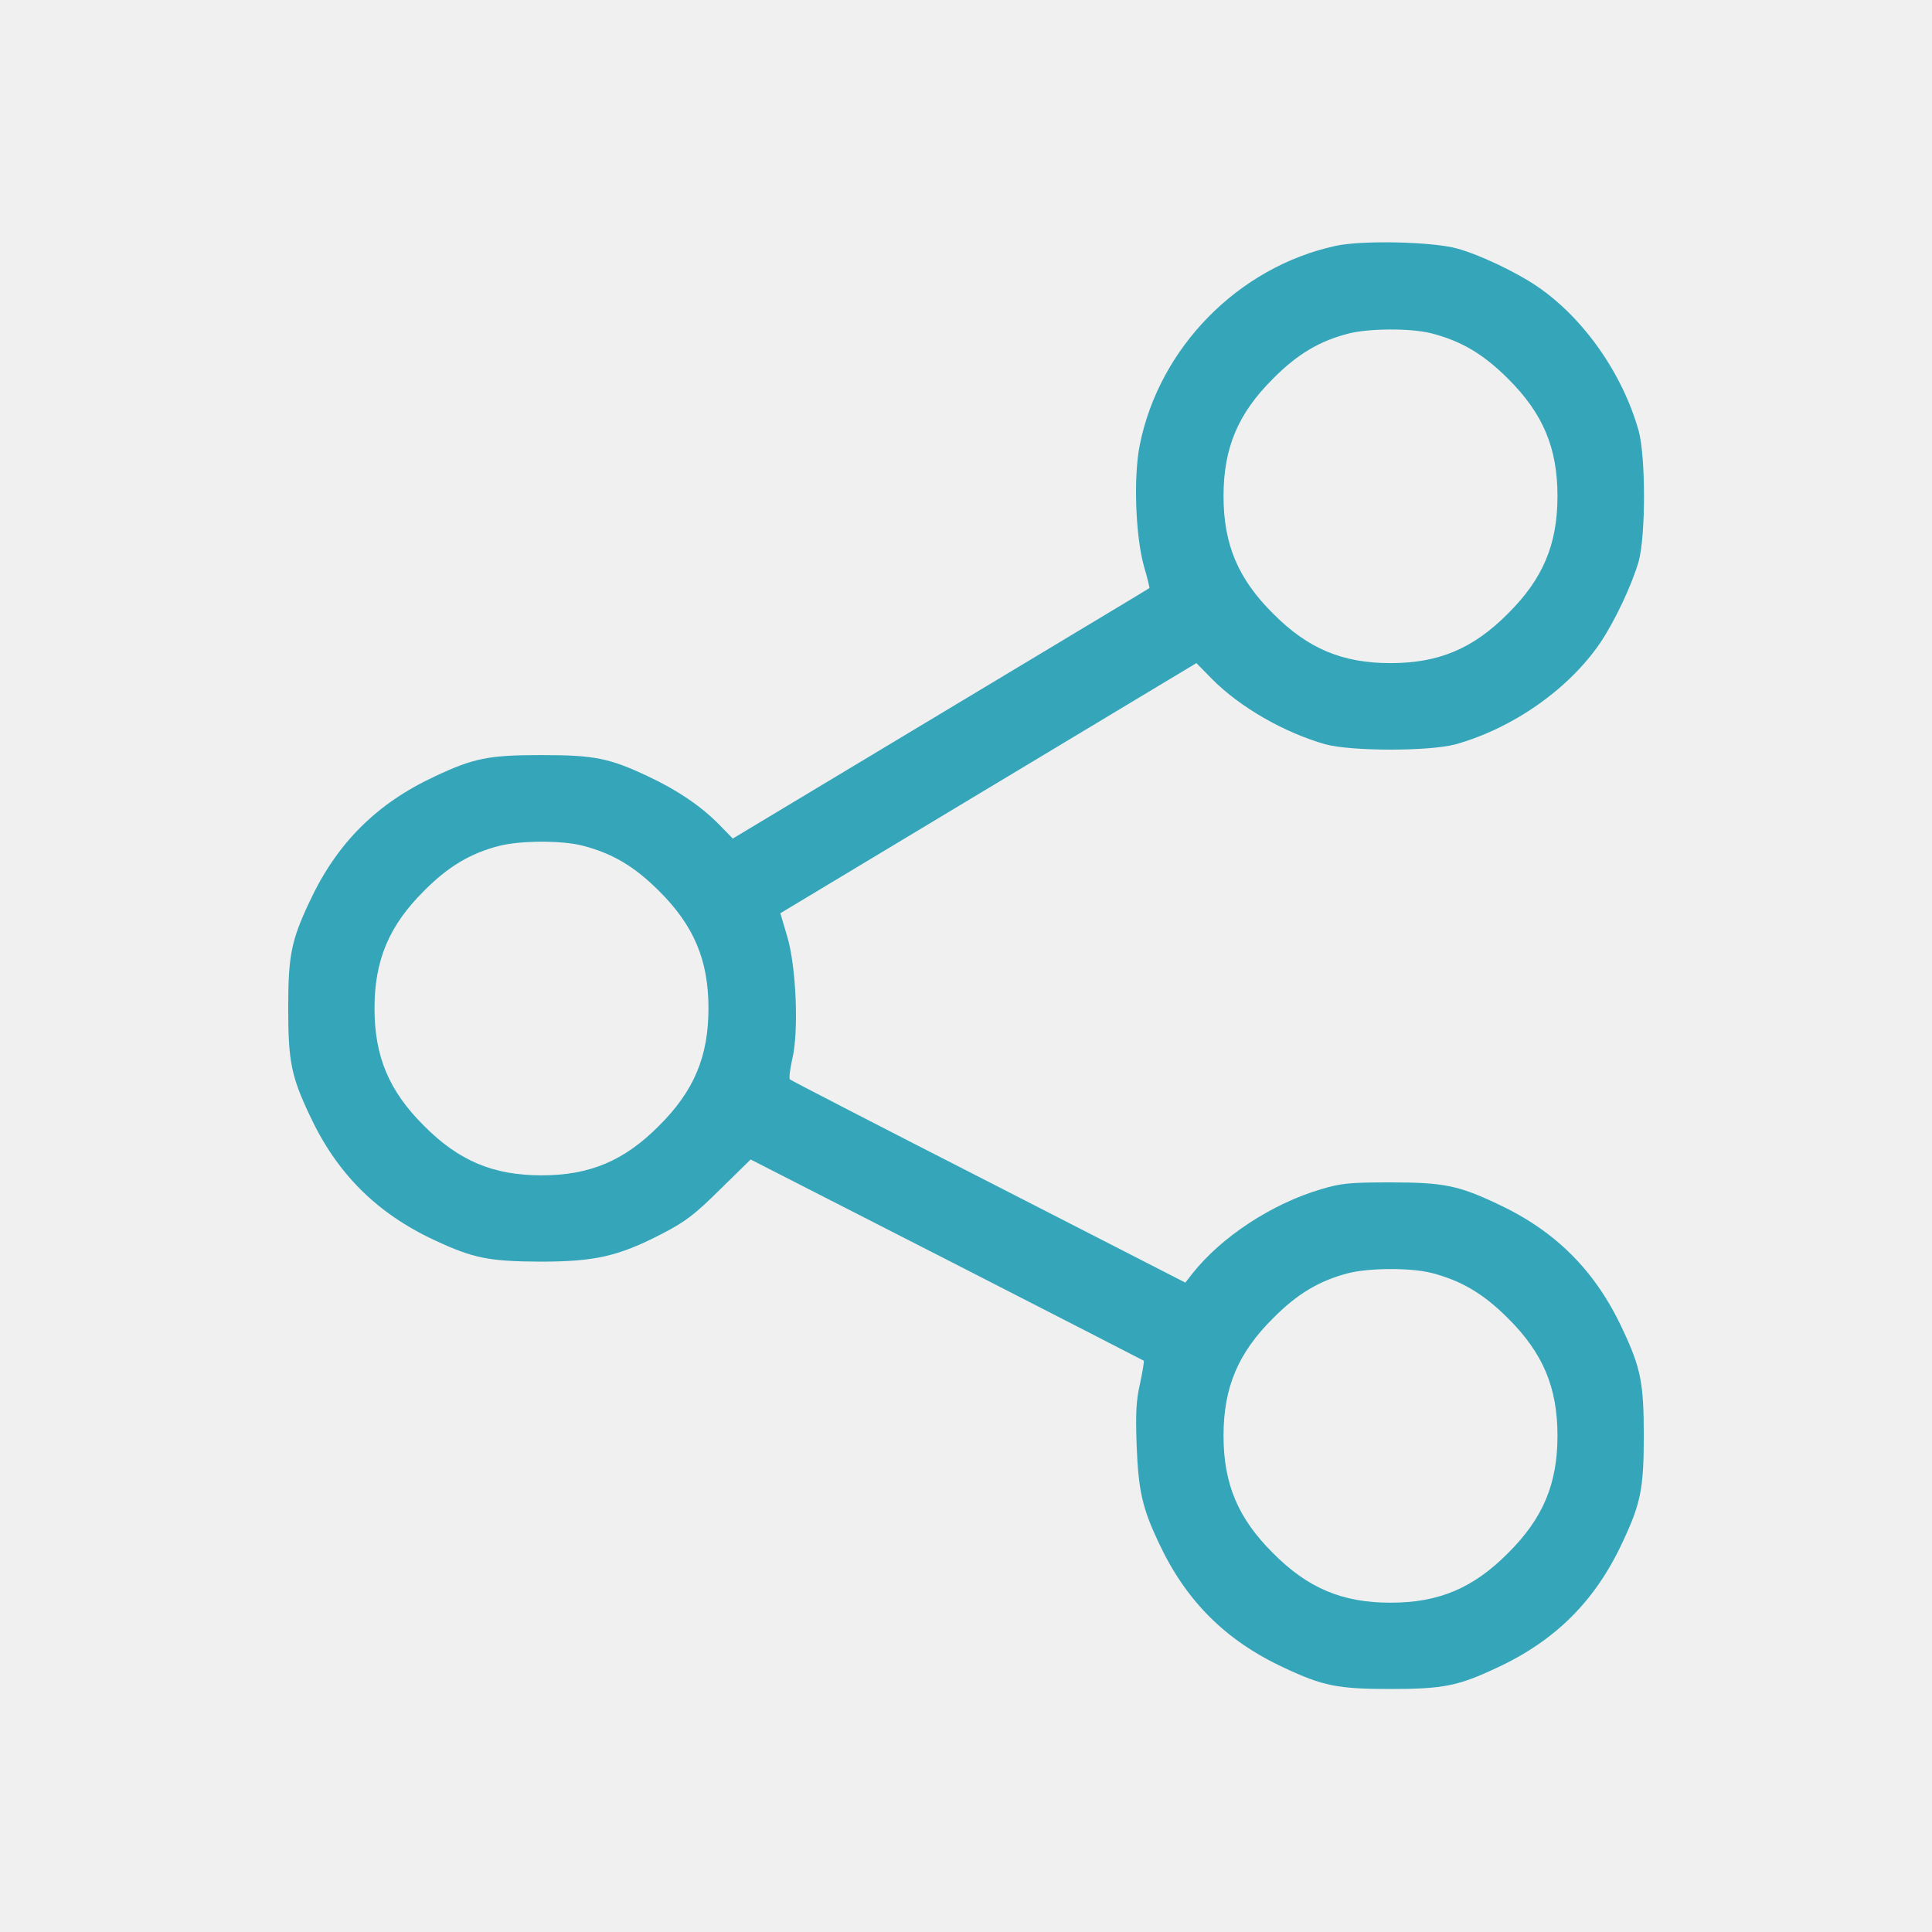
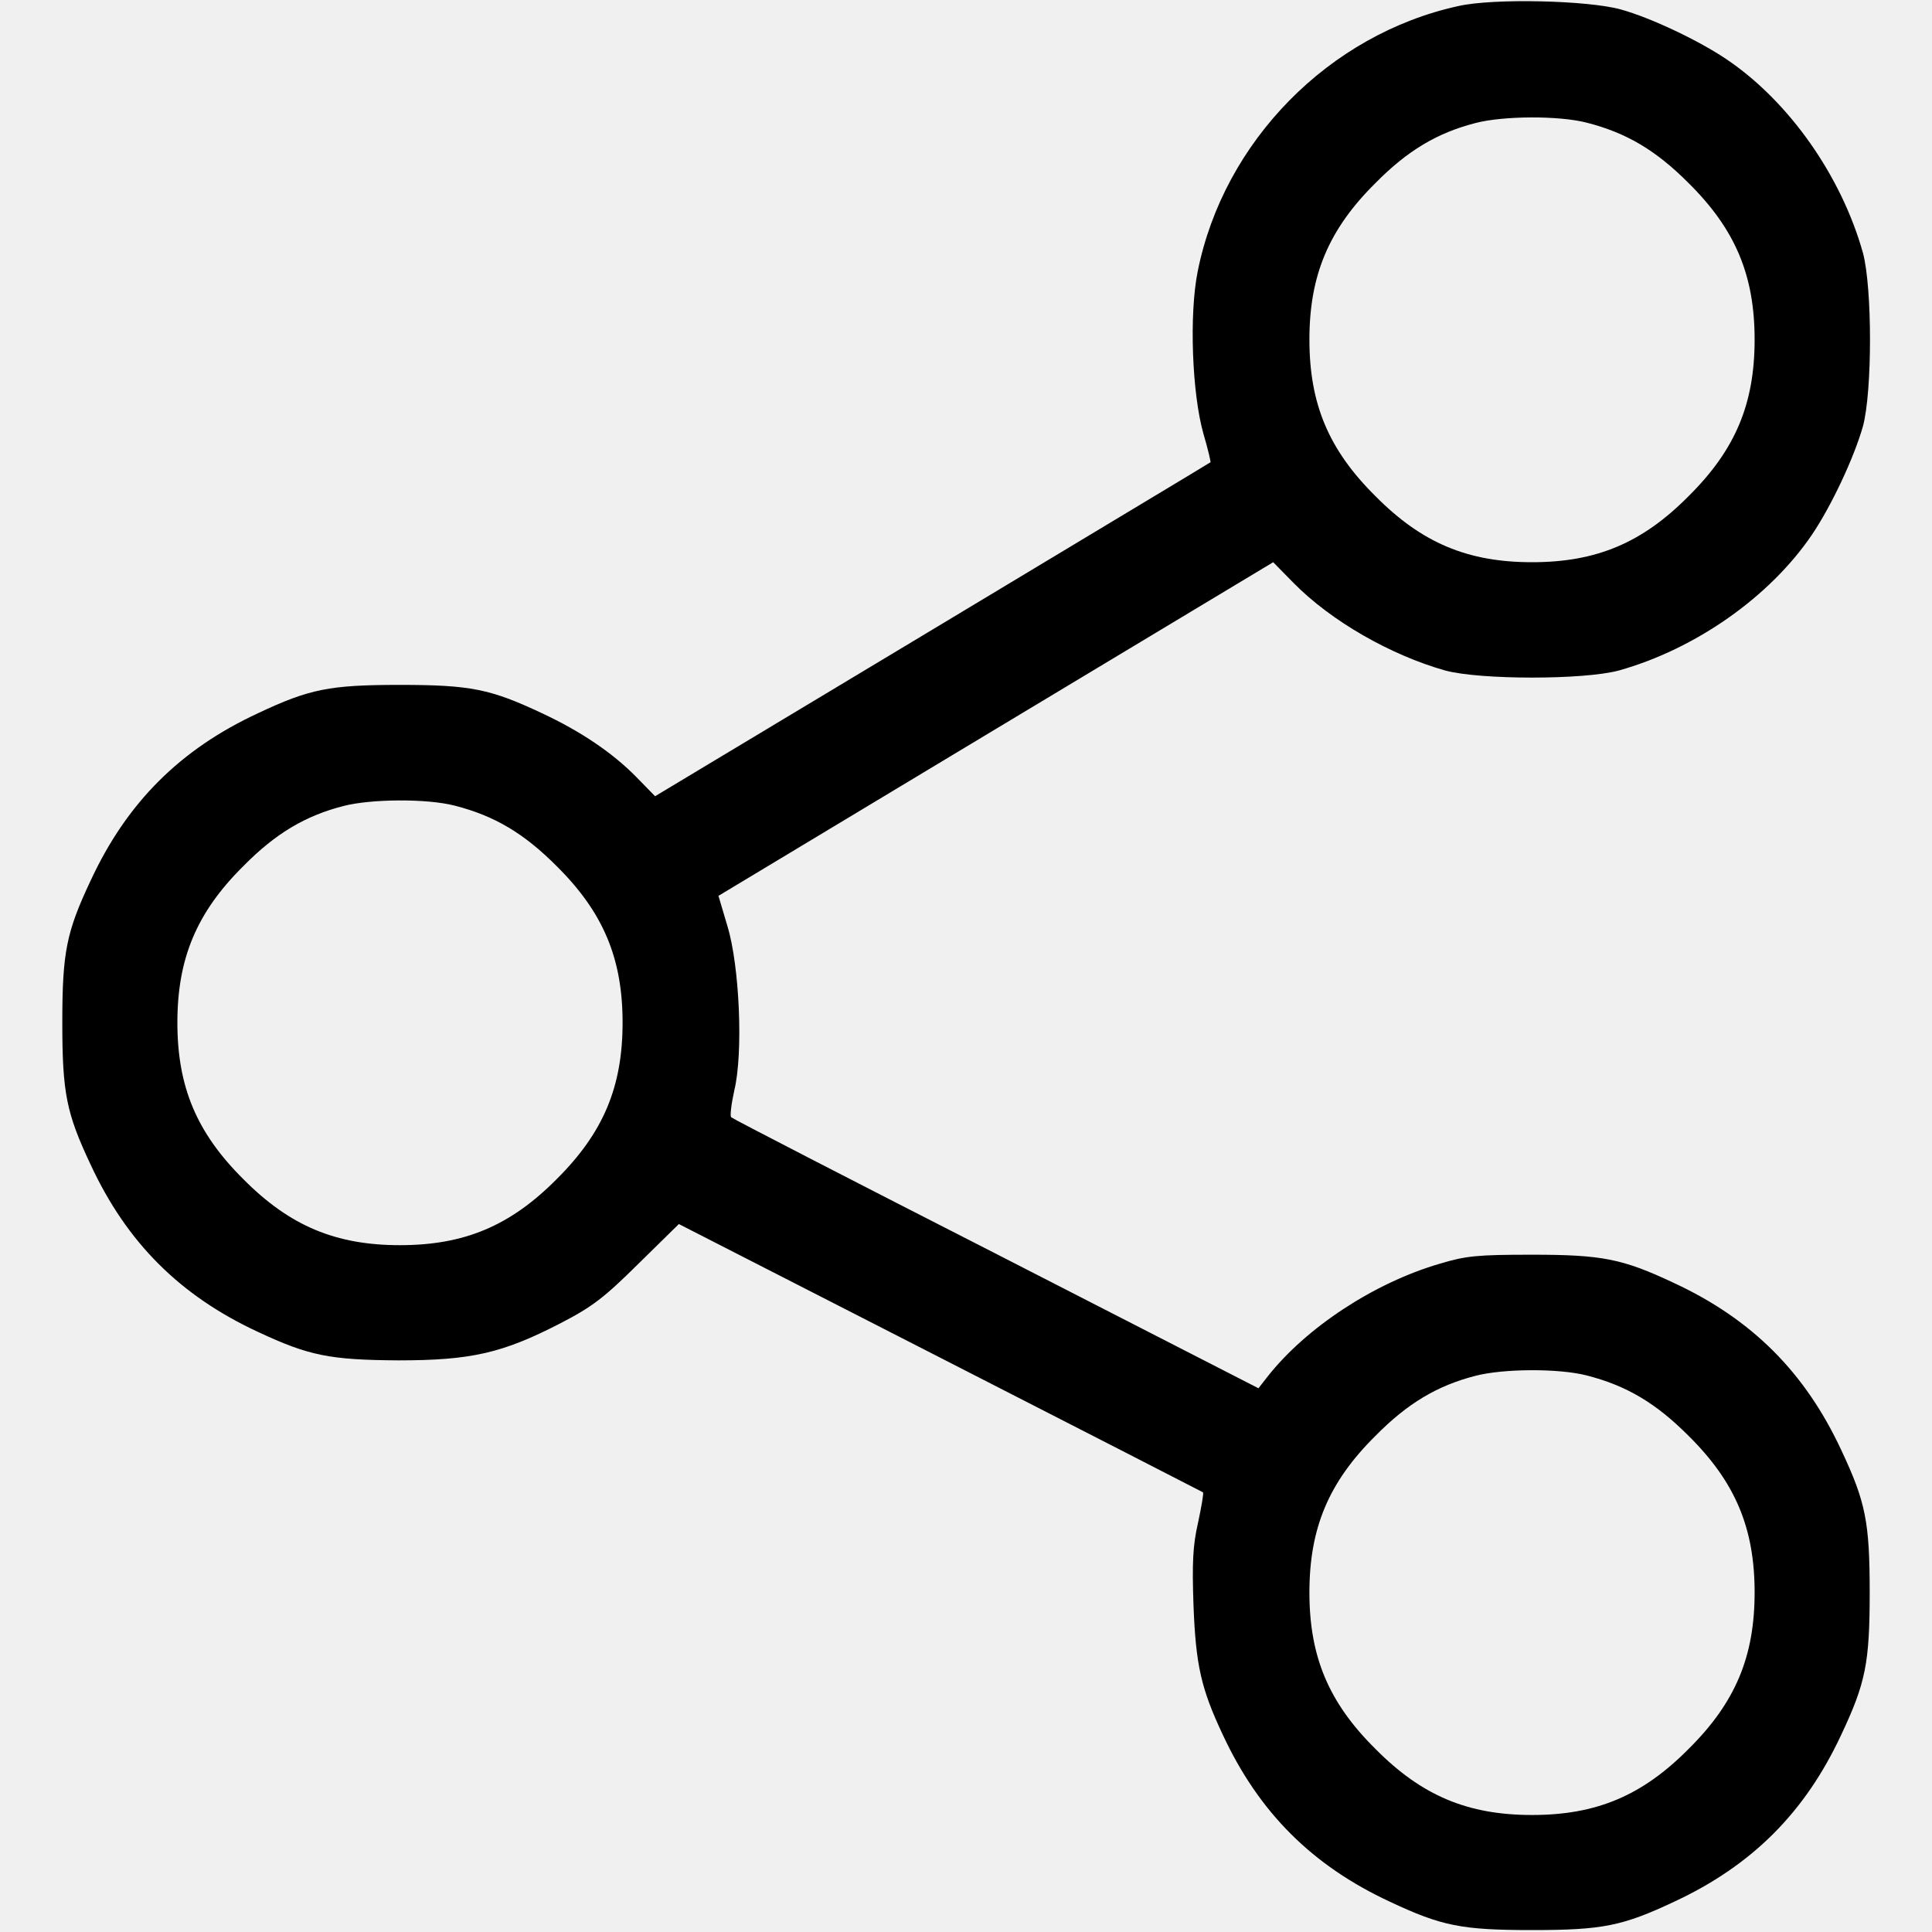
- <svg xmlns="http://www.w3.org/2000/svg" viewBox="0 0 40 40" fill="none">
-   <g clip-path="url(#clip0_2385_195876)">
-     <path d="M27.646 5.092C25.637 5.531 24.002 7.195 23.598 9.211C23.463 9.879 23.51 11.109 23.686 11.73C23.756 11.965 23.803 12.17 23.797 12.176C23.785 12.188 21.84 13.354 19.473 14.777L15.172 17.361L14.879 17.062C14.51 16.688 14.018 16.354 13.414 16.072C12.617 15.697 12.307 15.633 11.211 15.633C10.115 15.633 9.805 15.697 9.008 16.072C7.795 16.635 6.969 17.461 6.406 18.674C6.031 19.471 5.967 19.781 5.967 20.877C5.967 21.973 6.031 22.283 6.406 23.08C6.969 24.293 7.795 25.119 9.008 25.682C9.799 26.051 10.121 26.115 11.182 26.121C12.318 26.121 12.805 26.01 13.701 25.547C14.199 25.289 14.381 25.148 14.914 24.621L15.541 24.006L19.602 26.08C21.834 27.223 23.674 28.166 23.68 28.172C23.691 28.184 23.656 28.395 23.604 28.641C23.521 28.998 23.51 29.268 23.533 29.924C23.568 30.855 23.65 31.219 23.984 31.928C24.547 33.141 25.373 33.967 26.586 34.529C27.383 34.904 27.693 34.969 28.789 34.969C29.885 34.969 30.195 34.904 30.992 34.529C32.205 33.967 33.031 33.141 33.594 31.928C33.969 31.131 34.033 30.82 34.033 29.725C34.033 28.629 33.969 28.318 33.594 27.521C33.031 26.309 32.205 25.482 30.992 24.92C30.195 24.545 29.885 24.48 28.789 24.48C27.939 24.48 27.764 24.498 27.354 24.621C26.334 24.92 25.285 25.611 24.688 26.367L24.541 26.555L20.469 24.469C18.23 23.326 16.379 22.371 16.355 22.348C16.332 22.33 16.355 22.143 16.402 21.932C16.543 21.352 16.484 20.004 16.297 19.383L16.156 18.908L20.463 16.318L24.77 13.729L25.092 14.057C25.672 14.643 26.592 15.17 27.441 15.41C27.986 15.557 29.592 15.557 30.137 15.41C31.326 15.076 32.48 14.268 33.137 13.301C33.435 12.855 33.787 12.111 33.928 11.619C34.074 11.074 34.074 9.469 33.928 8.924C33.594 7.734 32.785 6.58 31.818 5.924C31.385 5.631 30.635 5.273 30.166 5.145C29.662 5.004 28.191 4.969 27.646 5.092ZM29.639 6.902C30.254 7.061 30.711 7.33 31.221 7.84C31.947 8.561 32.246 9.275 32.246 10.271C32.246 11.268 31.947 11.982 31.221 12.703C30.5 13.43 29.785 13.729 28.789 13.729C27.793 13.729 27.078 13.43 26.357 12.703C25.631 11.982 25.332 11.268 25.332 10.271C25.332 9.275 25.631 8.561 26.357 7.84C26.855 7.336 27.318 7.061 27.91 6.908C28.338 6.797 29.205 6.791 29.639 6.902ZM12.06 17.508C12.676 17.666 13.133 17.936 13.643 18.445C14.369 19.166 14.668 19.881 14.668 20.877C14.668 21.873 14.369 22.588 13.643 23.309C12.922 24.035 12.207 24.334 11.211 24.334C10.215 24.334 9.5 24.035 8.779 23.309C8.053 22.588 7.754 21.873 7.754 20.877C7.754 19.881 8.053 19.166 8.779 18.445C9.277 17.941 9.74 17.666 10.332 17.514C10.76 17.402 11.627 17.396 12.06 17.508ZM29.639 26.355C30.254 26.514 30.711 26.783 31.221 27.293C31.947 28.014 32.246 28.729 32.246 29.725C32.246 30.721 31.947 31.436 31.221 32.156C30.5 32.883 29.785 33.182 28.789 33.182C27.793 33.182 27.078 32.883 26.357 32.156C25.631 31.436 25.332 30.721 25.332 29.725C25.332 28.729 25.631 28.014 26.357 27.293C26.855 26.789 27.318 26.514 27.91 26.361C28.338 26.25 29.205 26.244 29.639 26.355Z" fill="#35A6BA" />
+ <svg xmlns="http://www.w3.org/2000/svg" viewBox="0 0 16 16" fill="none">
+   <g clip-path="url(#clip0_635_4922)">
+     <path d="M12.078 0.05C11.006 0.284 10.134 1.172 9.919 2.247C9.847 2.603 9.872 3.259 9.966 3.591C10.003 3.716 10.028 3.825 10.025 3.828C10.019 3.834 8.981 4.456 7.719 5.216L5.425 6.594L5.269 6.434C5.072 6.234 4.809 6.056 4.487 5.906C4.062 5.706 3.897 5.672 3.312 5.672C2.728 5.672 2.562 5.706 2.138 5.906C1.491 6.206 1.05 6.647 0.75 7.294C0.55 7.719 0.516 7.884 0.516 8.469C0.516 9.053 0.55 9.219 0.75 9.644C1.05 10.291 1.491 10.731 2.138 11.031C2.559 11.228 2.731 11.262 3.297 11.266C3.903 11.266 4.162 11.206 4.641 10.959C4.906 10.822 5.003 10.747 5.287 10.466L5.622 10.137L7.787 11.244C8.978 11.853 9.959 12.356 9.963 12.359C9.969 12.366 9.95 12.478 9.922 12.609C9.878 12.8 9.872 12.944 9.884 13.294C9.903 13.791 9.947 13.984 10.125 14.363C10.425 15.009 10.866 15.45 11.512 15.75C11.938 15.95 12.103 15.984 12.688 15.984C13.272 15.984 13.438 15.95 13.863 15.75C14.509 15.45 14.95 15.009 15.25 14.363C15.45 13.938 15.484 13.772 15.484 13.188C15.484 12.603 15.45 12.438 15.25 12.012C14.95 11.366 14.509 10.925 13.863 10.625C13.438 10.425 13.272 10.391 12.688 10.391C12.234 10.391 12.141 10.4 11.922 10.466C11.378 10.625 10.819 10.994 10.5 11.397L10.422 11.497L8.25 10.384C7.056 9.775 6.069 9.266 6.056 9.253C6.044 9.244 6.056 9.144 6.081 9.031C6.156 8.722 6.125 8.003 6.025 7.672L5.95 7.419L8.247 6.037L10.544 4.656L10.716 4.831C11.025 5.144 11.516 5.425 11.969 5.553C12.259 5.631 13.116 5.631 13.406 5.553C14.041 5.375 14.656 4.944 15.006 4.428C15.166 4.191 15.353 3.794 15.428 3.531C15.506 3.241 15.506 2.384 15.428 2.094C15.25 1.459 14.819 0.844 14.303 0.494C14.072 0.337 13.672 0.147 13.422 0.078C13.153 0.003 12.369 -0.016 12.078 0.05ZM13.141 1.016C13.469 1.1 13.713 1.244 13.984 1.516C14.372 1.9 14.531 2.281 14.531 2.812C14.531 3.344 14.372 3.725 13.984 4.109C13.6 4.497 13.219 4.656 12.688 4.656C12.156 4.656 11.775 4.497 11.391 4.109C11.003 3.725 10.844 3.344 10.844 2.812C10.844 2.281 11.003 1.9 11.391 1.516C11.656 1.247 11.903 1.1 12.219 1.019C12.447 0.959 12.909 0.956 13.141 1.016ZM3.766 6.672C4.094 6.756 4.338 6.9 4.609 7.172C4.997 7.556 5.156 7.938 5.156 8.469C5.156 9 4.997 9.381 4.609 9.766C4.225 10.153 3.844 10.312 3.312 10.312C2.781 10.312 2.4 10.153 2.016 9.766C1.628 9.381 1.469 9 1.469 8.469C1.469 7.938 1.628 7.556 2.016 7.172C2.281 6.903 2.528 6.756 2.844 6.675C3.072 6.616 3.534 6.612 3.766 6.672ZM13.141 11.391C13.469 11.475 13.713 11.619 13.984 11.891C14.372 12.275 14.531 12.656 14.531 13.188C14.531 13.719 14.372 14.1 13.984 14.484C13.6 14.872 13.219 15.031 12.688 15.031C12.156 15.031 11.775 14.872 11.391 14.484C11.003 14.1 10.844 13.719 10.844 13.188C10.844 12.656 11.003 12.275 11.391 11.891C11.656 11.622 11.903 11.475 12.219 11.394C12.447 11.334 12.909 11.331 13.141 11.391Z" fill="currentColor" />
  </g>
  <defs>
-     <clipPath id="clip0_2385_195876">
-       <rect width="30" height="30" fill="white" transform="translate(5 5)" />
+     <clipPath id="clip0_635_4922">
+       <rect width="16" height="16" fill="white" />
    </clipPath>
  </defs>
</svg>
